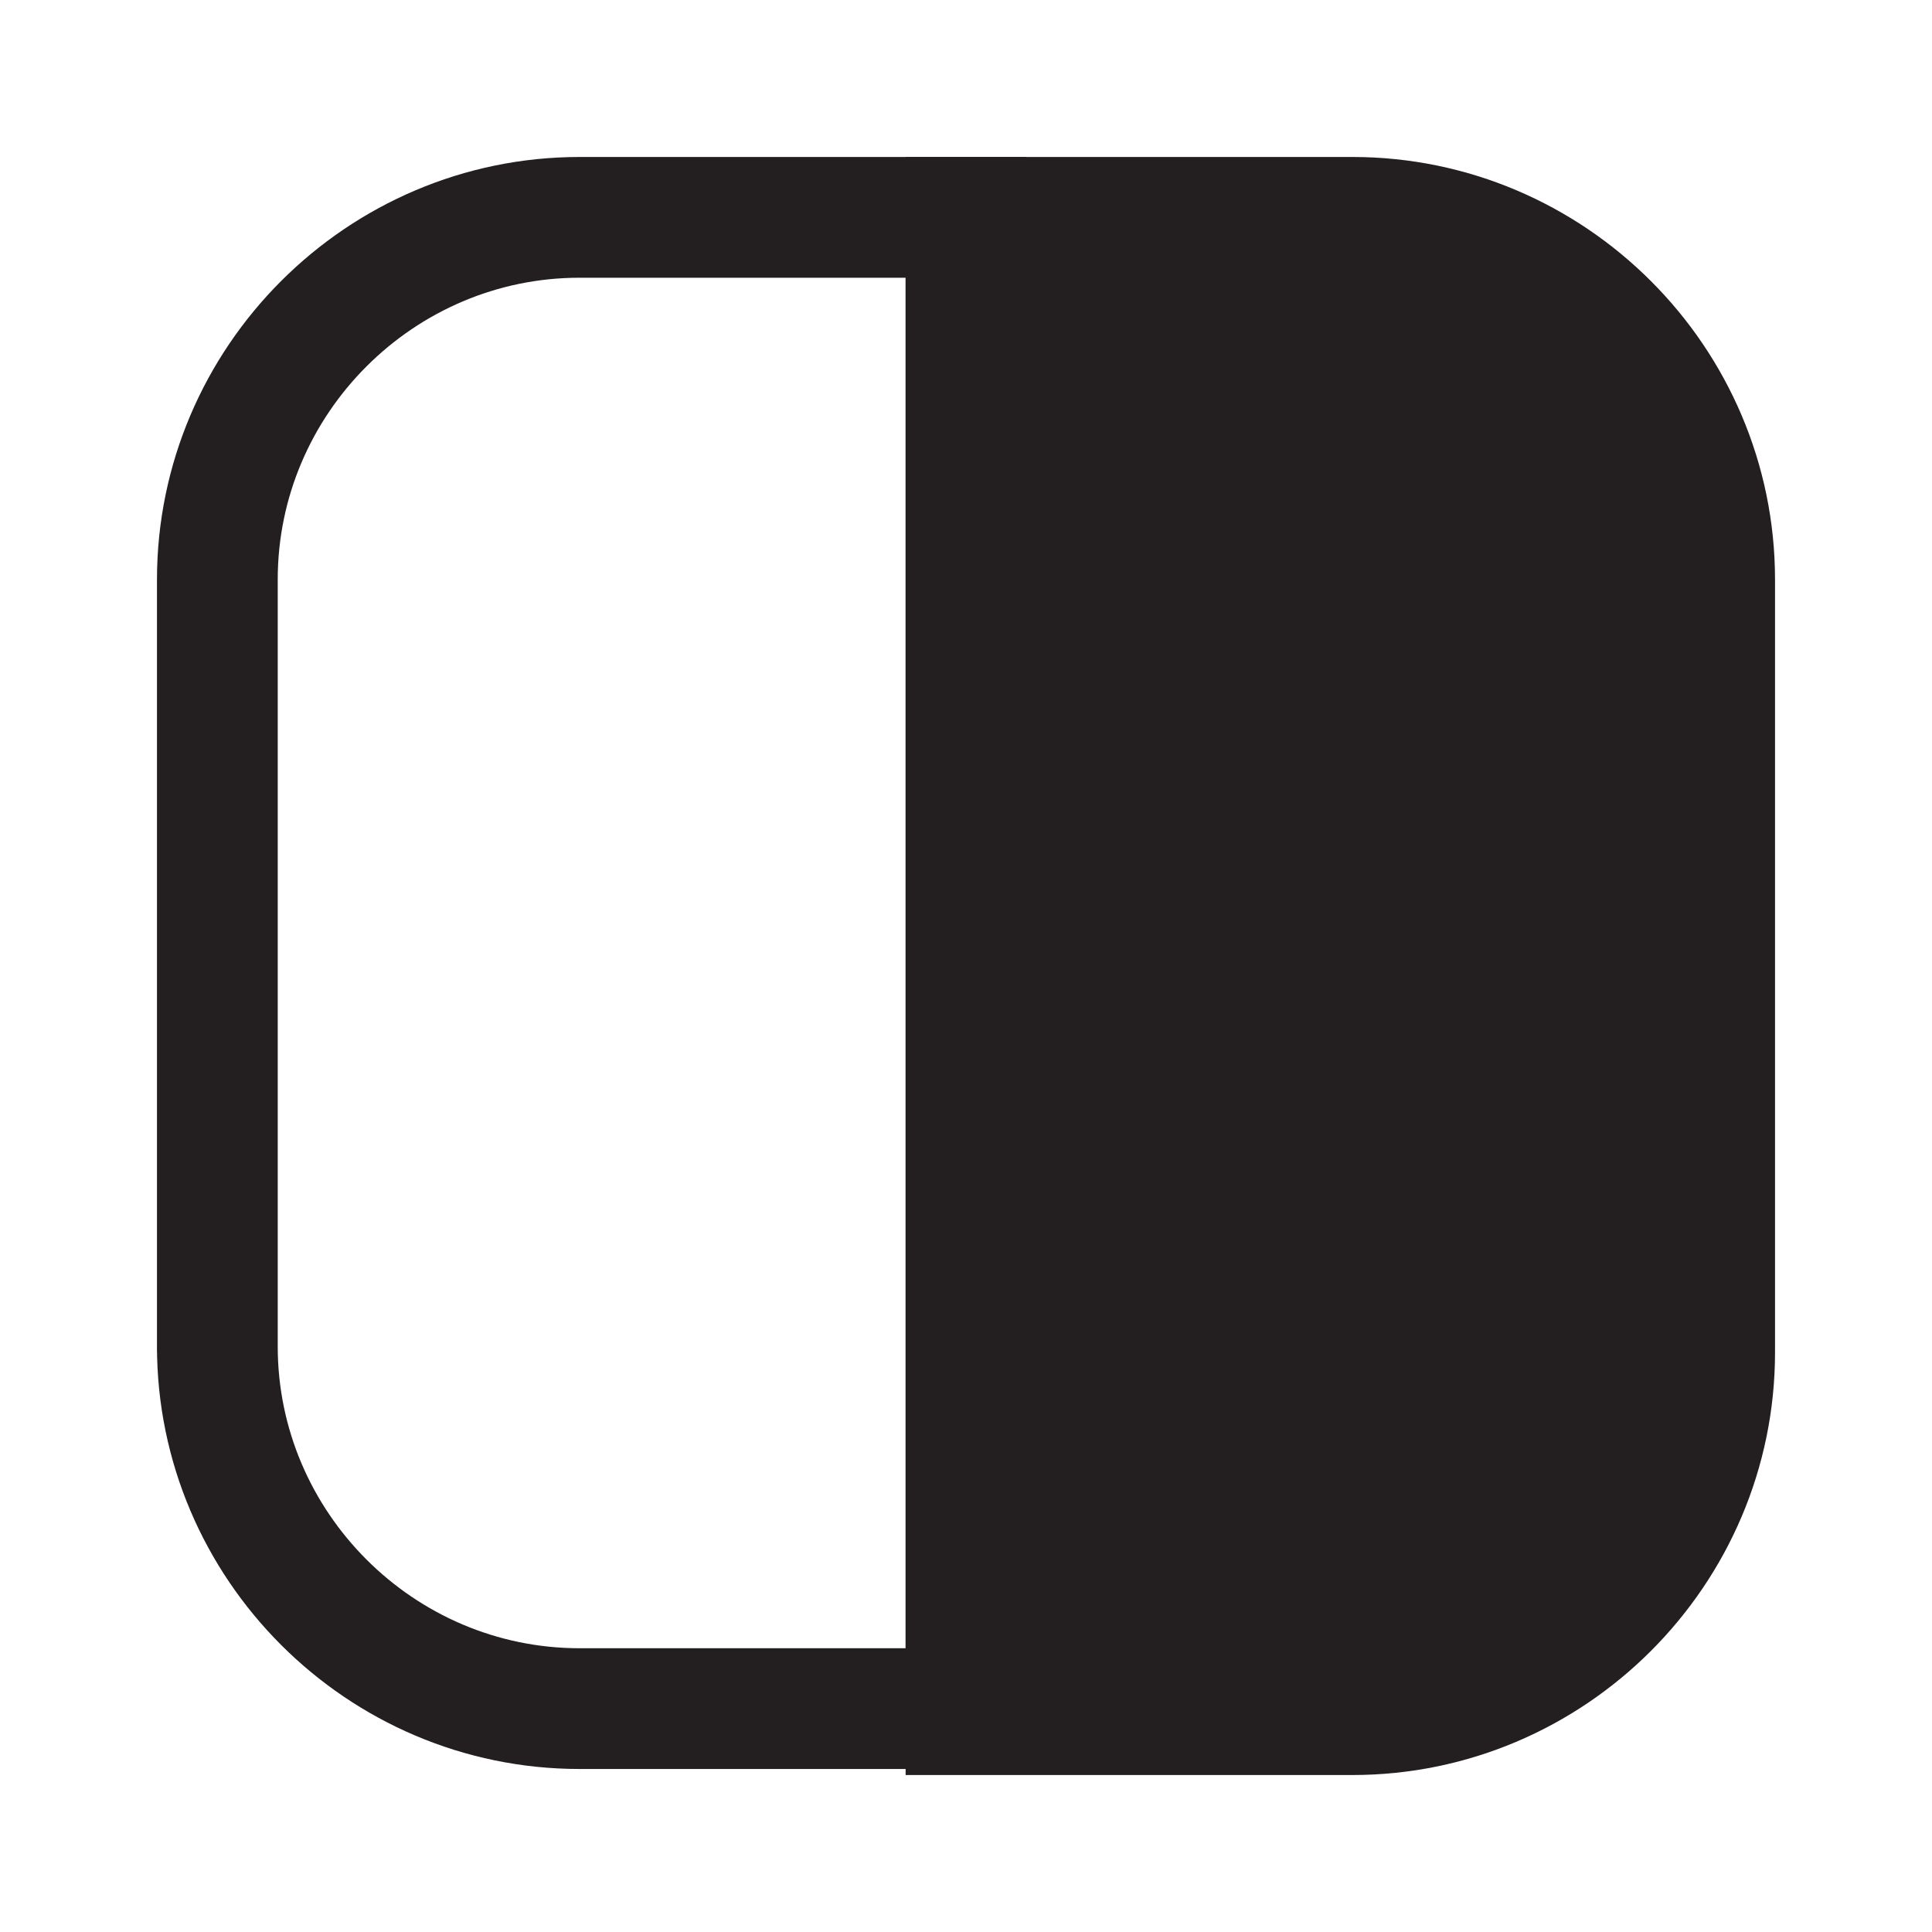
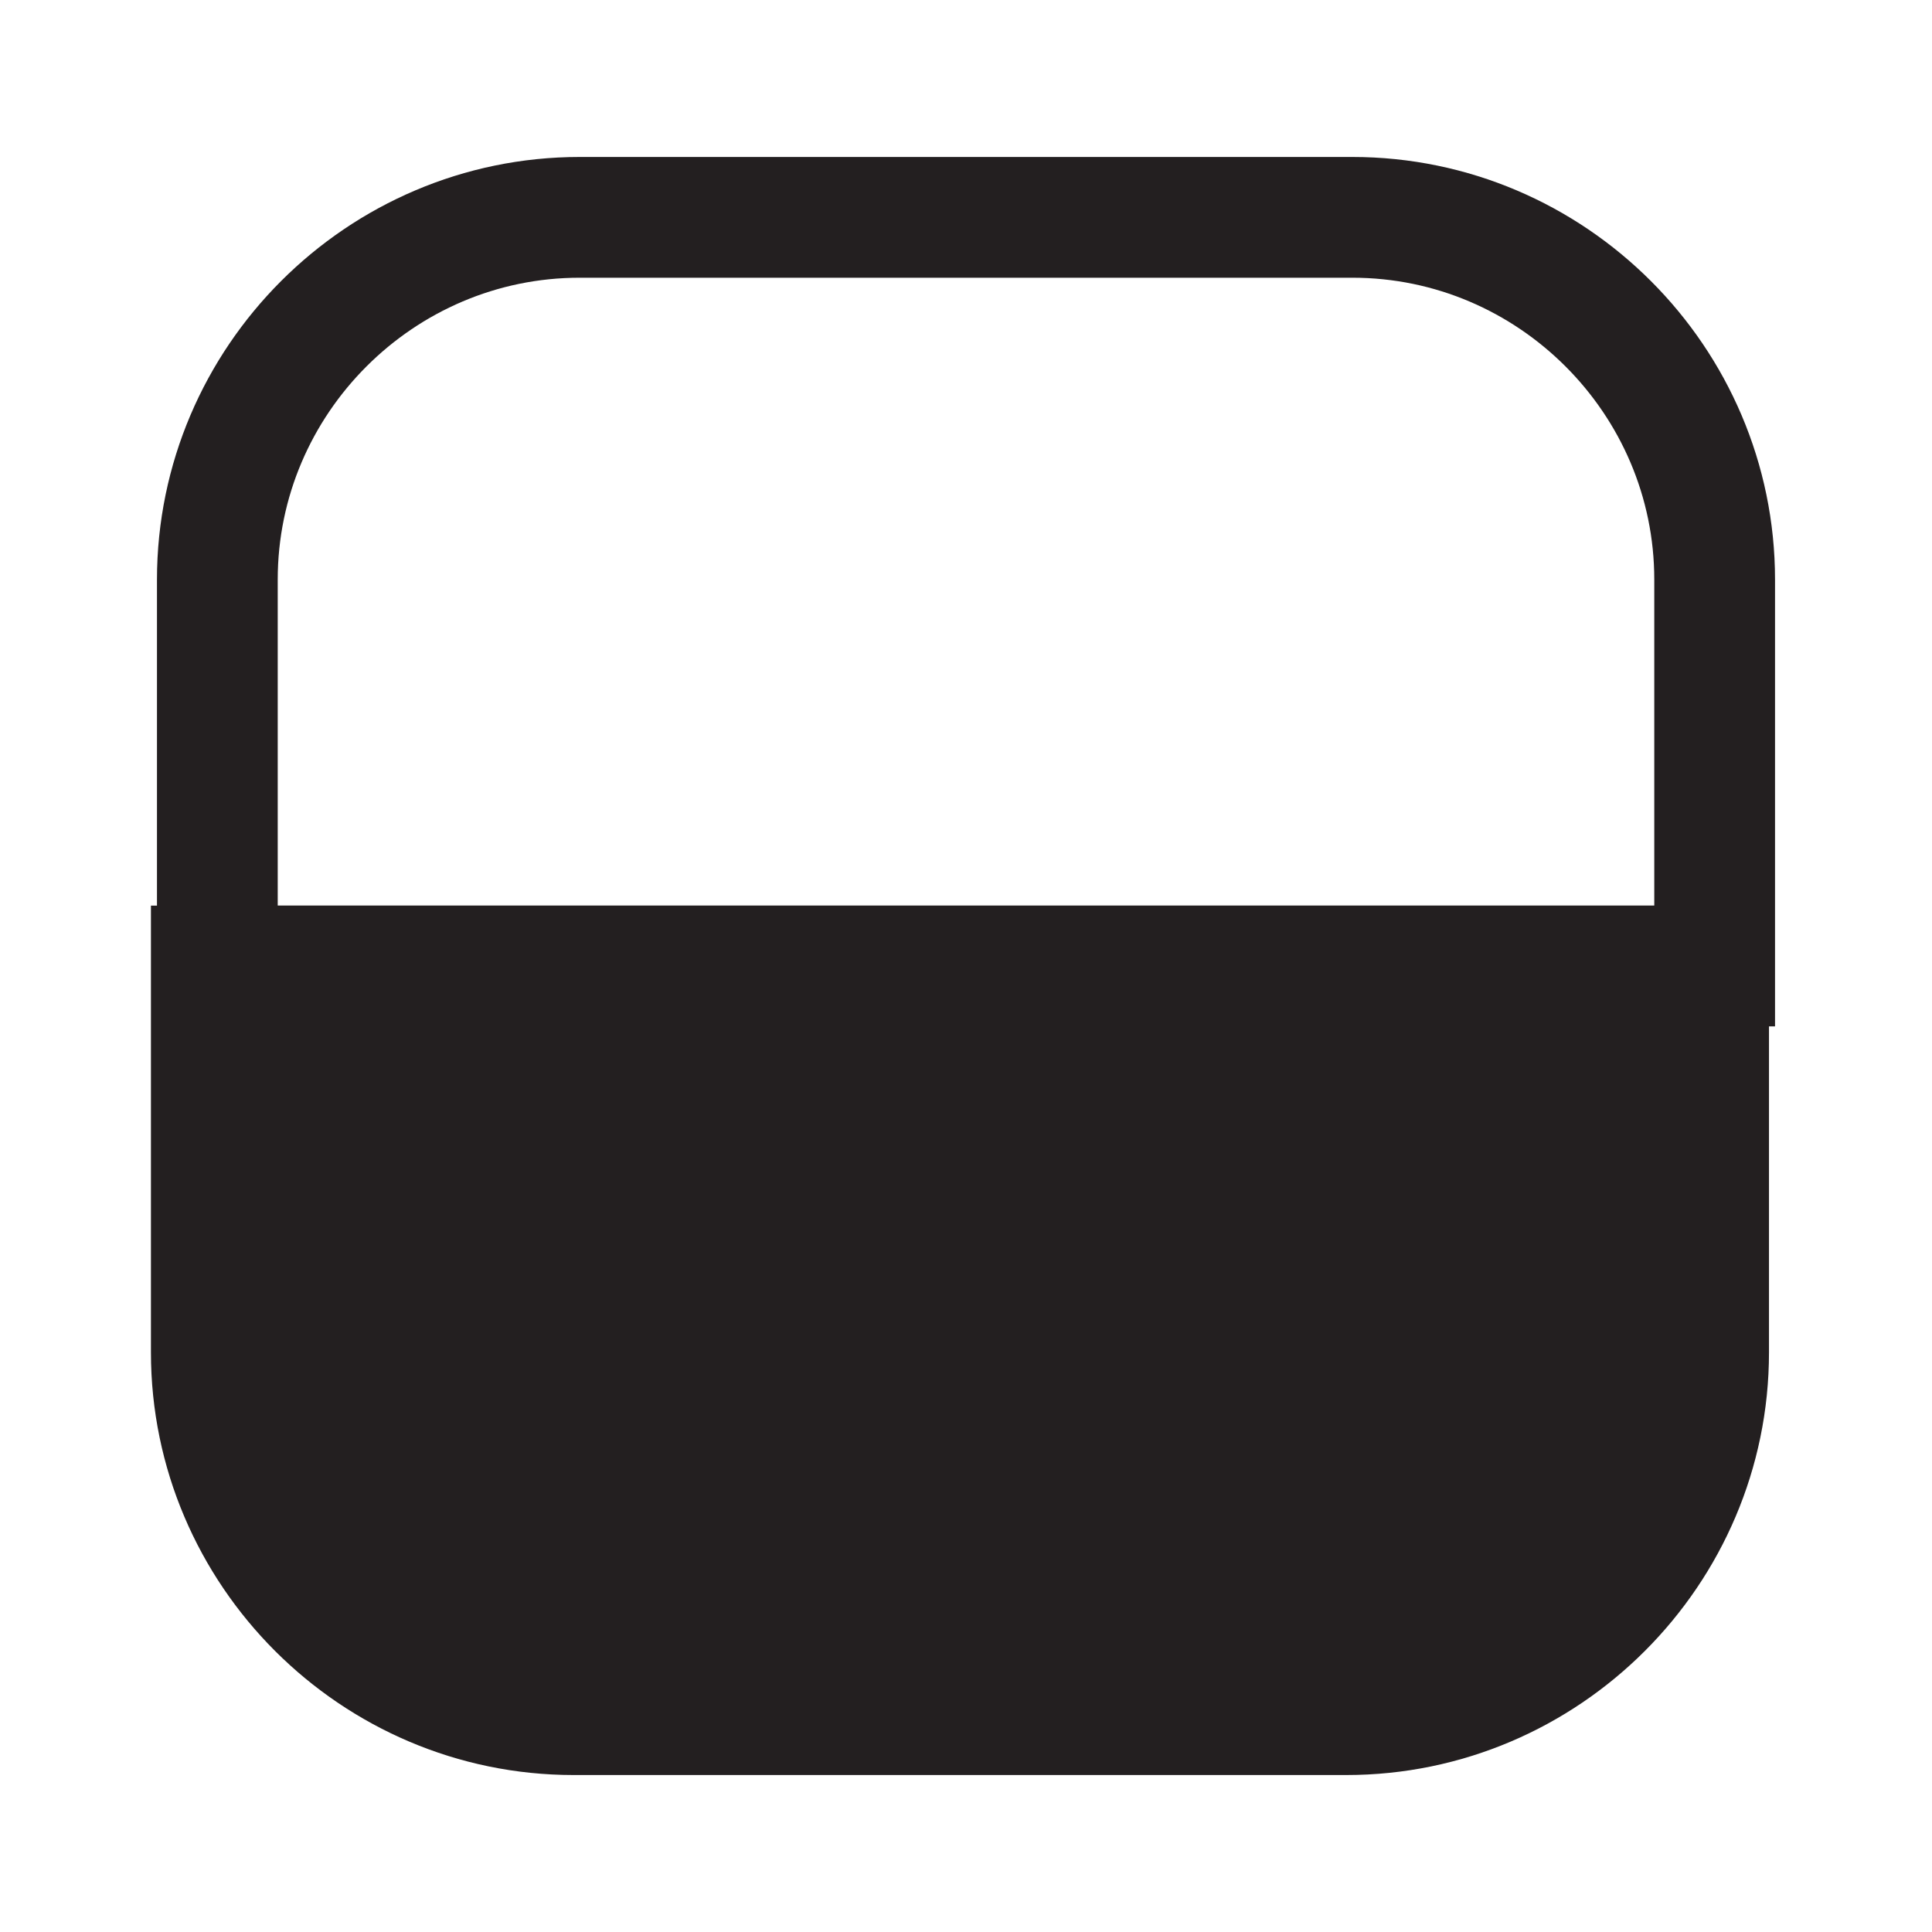
<svg xmlns="http://www.w3.org/2000/svg" id="Layer_1" data-name="Layer 1" version="1.1" viewBox="0 0 32 32">
  <defs>
    <style>
      .cls-1 {
        fill: none;
      }

      .cls-1, .cls-2 {
        stroke: #231f20;
        stroke-miterlimit: 10;
        stroke-width: 2px;
      }

      .cls-2 {
        fill: #231f20;
      }
    </style>
  </defs>
-   <path class="cls-2" d="M16,28.4V3.6h6.4c3.3,0,6,2.7,6,6v12.8c0,3.3-2.7,6-6,6h-6.4Z" />
-   <path class="cls-1" d="M3.6,22.4v-12.8c0-3.3,2.7-6,6-6h6.4v24.7h-6.4c-3.3,0-6-2.7-6-6Z" />
+   <path class="cls-2" d="M3.6,16h24.7v6.4c0,3.3-2.7,6-6,6h-12.8c-3.3,0-6-2.7-6-6v-6.4Z" />
+   <path class="cls-1" d="M9.6,3.6h12.8c3.3,0,6,2.7,6,6v6.4H3.6v-6.4c0-3.3,2.7-6,6-6Z" />
</svg>
